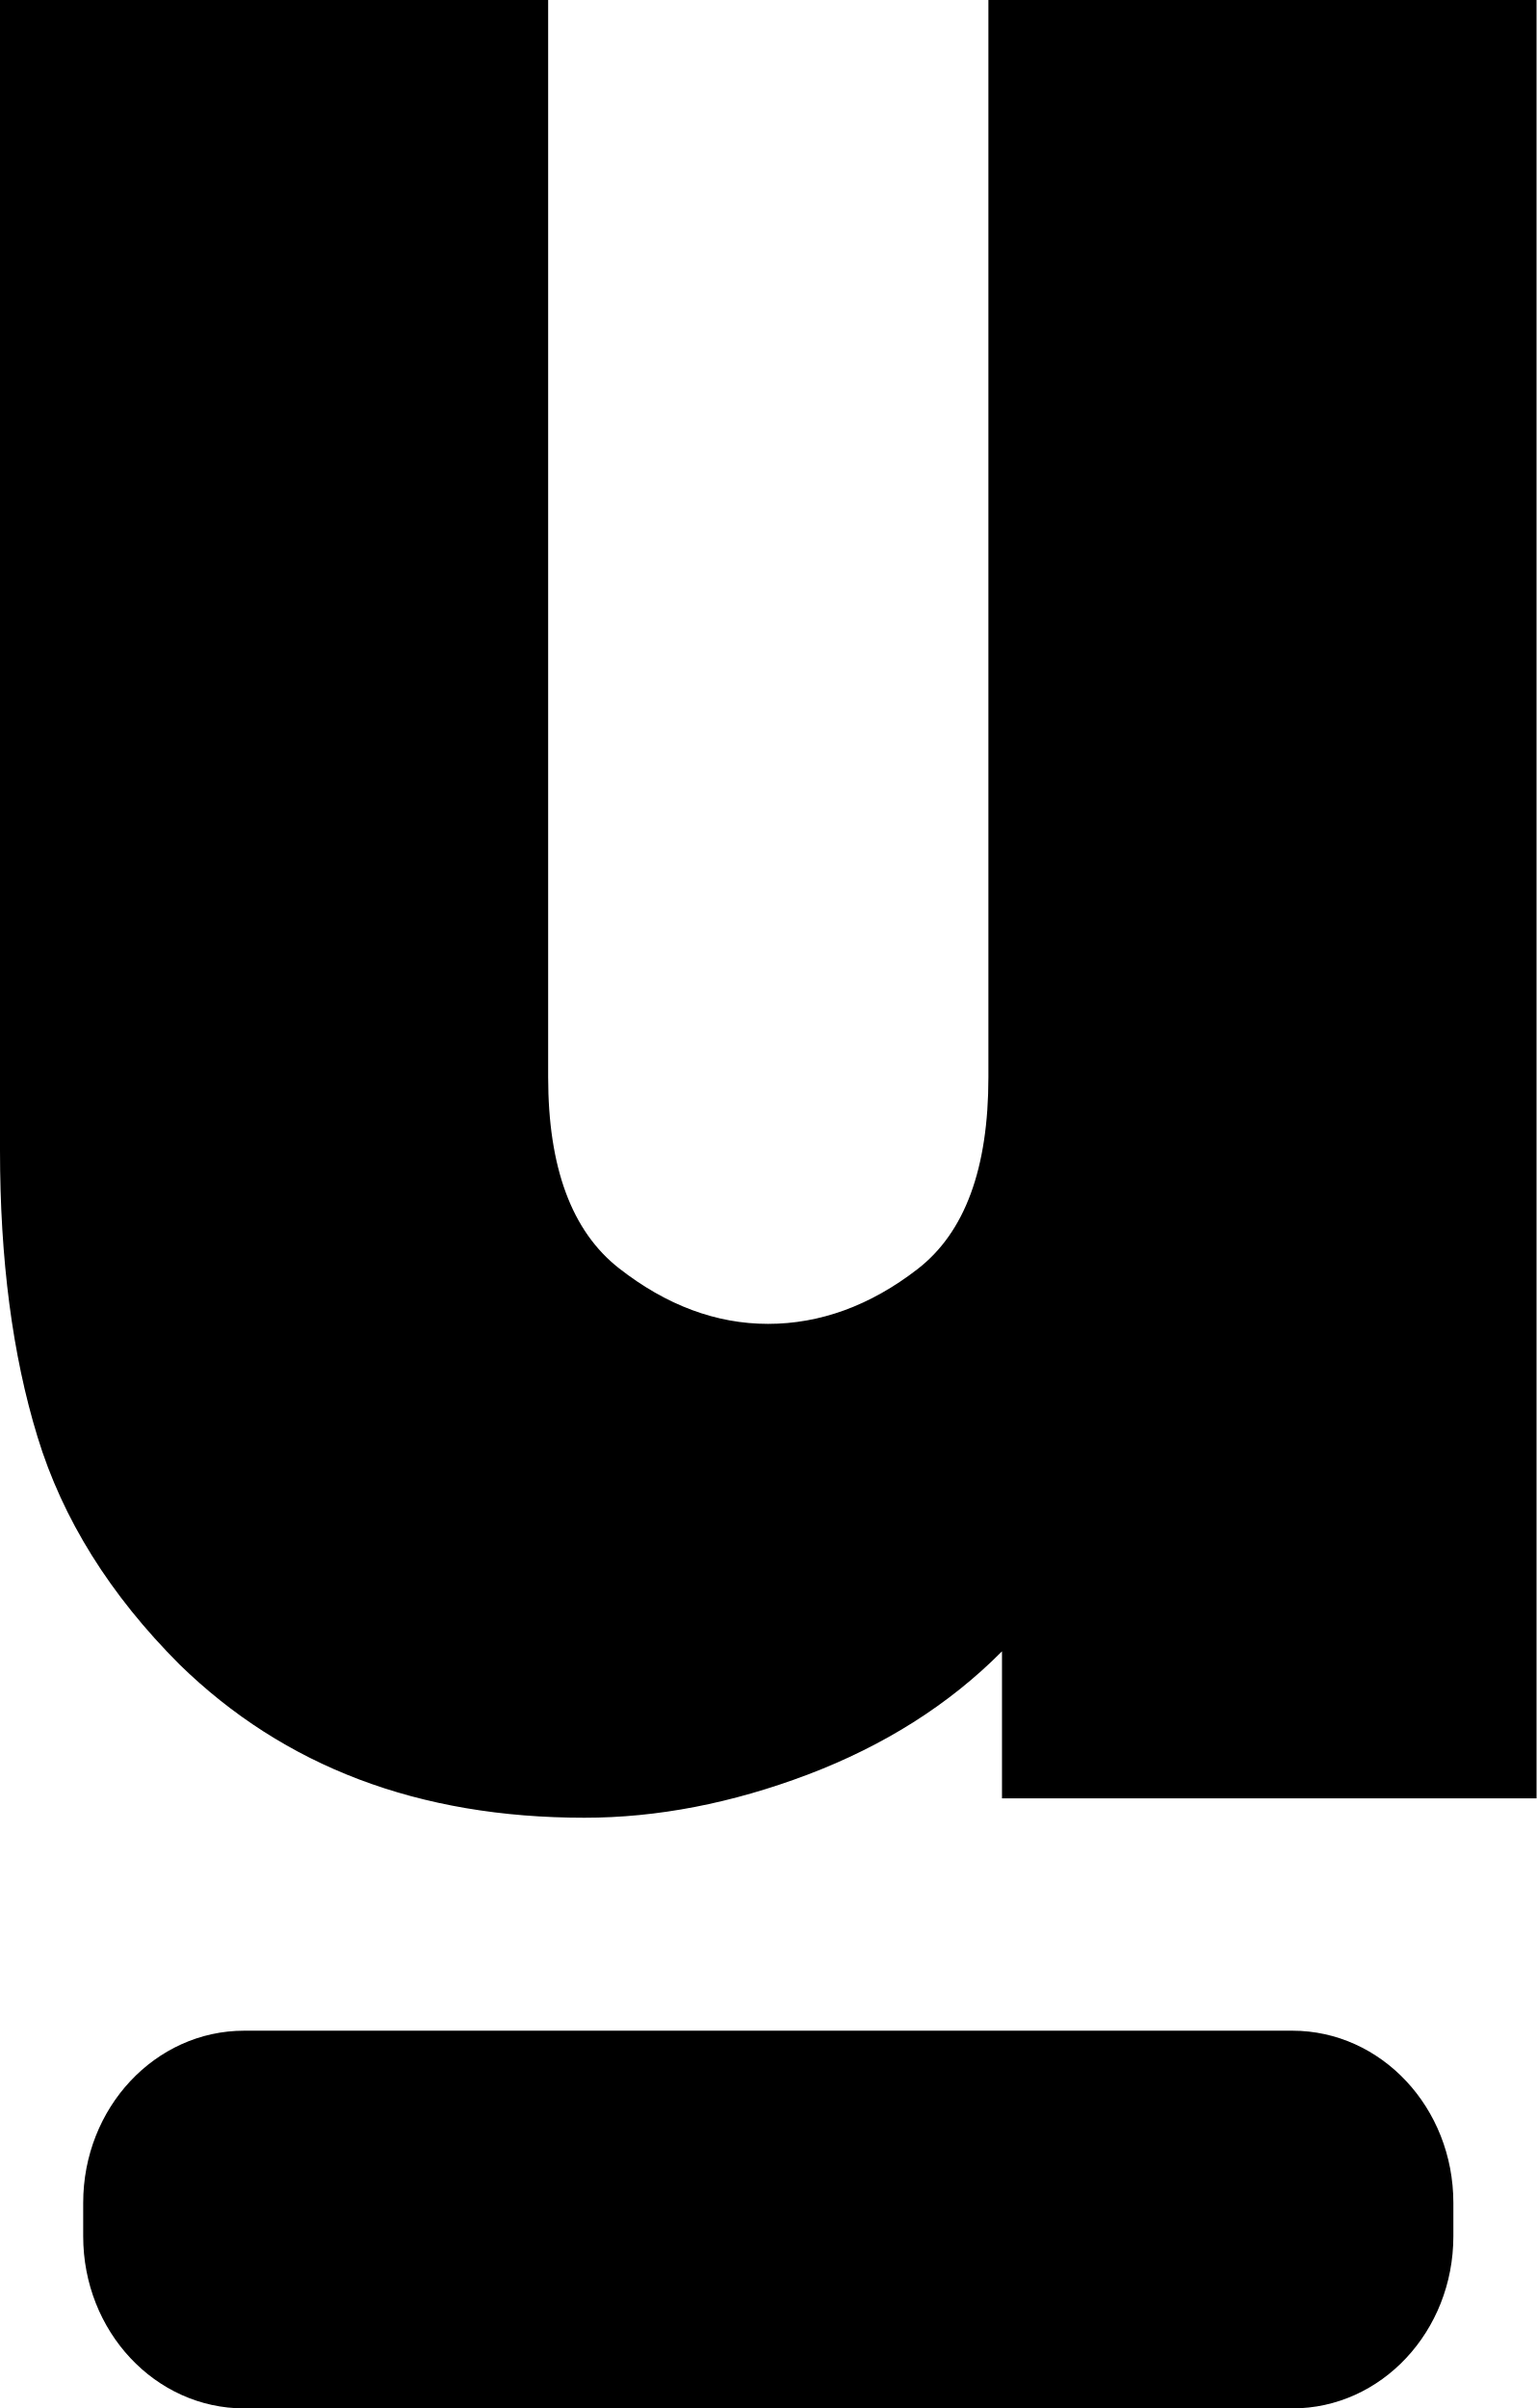
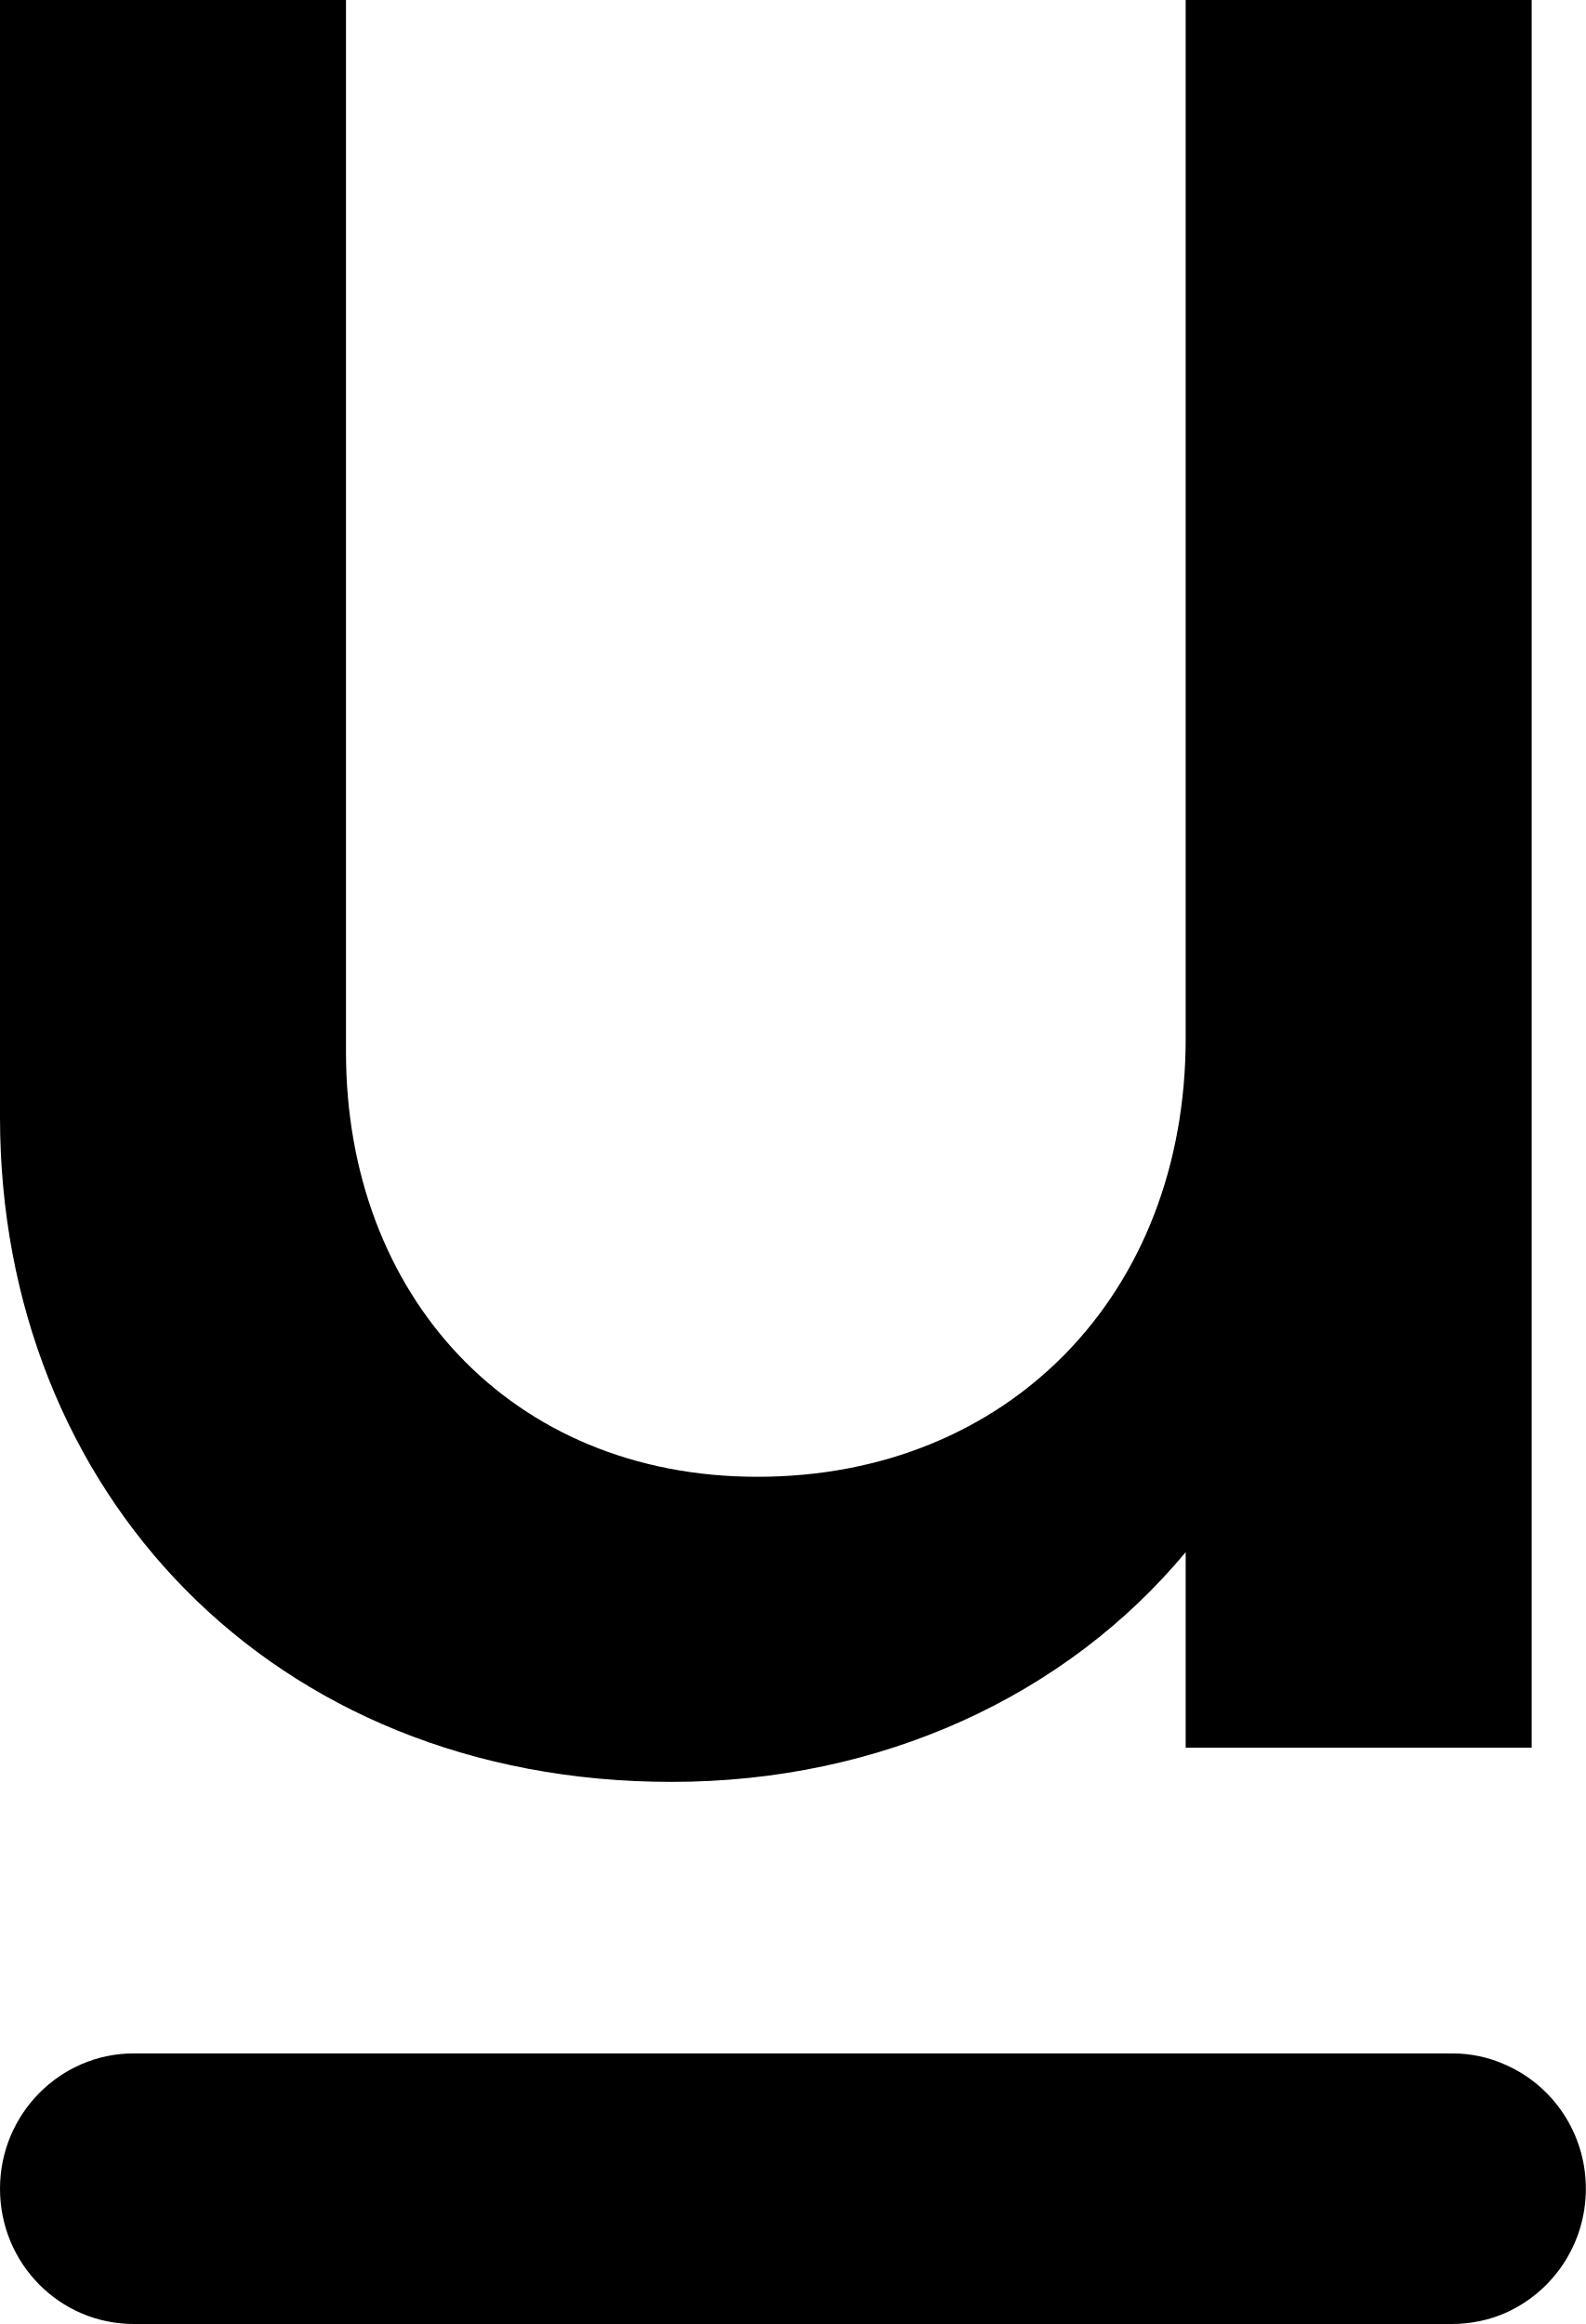
- <svg xmlns="http://www.w3.org/2000/svg" id="Capa_2" data-name="Capa 2" viewBox="0 0 37.32 58.46">
-   <g id="Capa_1-2" data-name="Capa 1">
-     <g>
-       <path d="M37.32,43.66h-12.99v-3.57c-1.29,1.3-2.87,2.29-4.71,2.99-1.85.7-3.66,1.05-5.43,1.05-4.02,0-7.29-1.24-9.83-3.72-1.69-1.69-2.84-3.53-3.45-5.53-.61-1.99-.91-4.31-.91-6.95V0h13.31v26.15c0,2.19.57,3.74,1.72,4.64,1.15.9,2.36,1.35,3.62,1.35s2.48-.44,3.63-1.33c1.15-.89,1.72-2.44,1.72-4.66V0h13.31v43.66Z" />
-       <path d="M31.39,49.3H5.93c-2.16,0-3.91,1.87-3.91,4.18v.81c0,2.31,1.75,4.18,3.91,4.18h25.45c2.16,0,3.91-1.87,3.91-4.18v-.81c0-2.31-1.75-4.18-3.91-4.18Z" />
-     </g>
-   </g>
+ <svg xmlns="http://www.w3.org/2000/svg" viewBox="0 0 52.39 76.78">
+   <path fill="#000000" d="M52.39 72.31C52.39 74.15 51.29 75.73 49.72 76.42C49.19 76.65 48.59 76.78 47.97 76.78L4.42 76.78C1.98 76.78 0 74.79 0 72.31C0 69.85 1.98 67.84 4.42 67.84L47.97 67.84C48.59 67.84 49.19 67.97 49.72 68.21C51.29 68.89 52.39 70.47 52.39 72.31Z" />
+   <path fill="#000000" d="M0 0L11.43 0L11.43 34.76C11.43 42.79 16.87 48.79 25.02 48.79C33.28 48.79 39.17 42.79 39.17 34.3L39.17 0L50.6 0L50.6 57.74L39.17 57.74L39.17 51.28C35.21 56.04 29.09 58.87 22.19 58.87C8.94 58.87 0 49.25 0 36.91L0 0Z" />
</svg>
